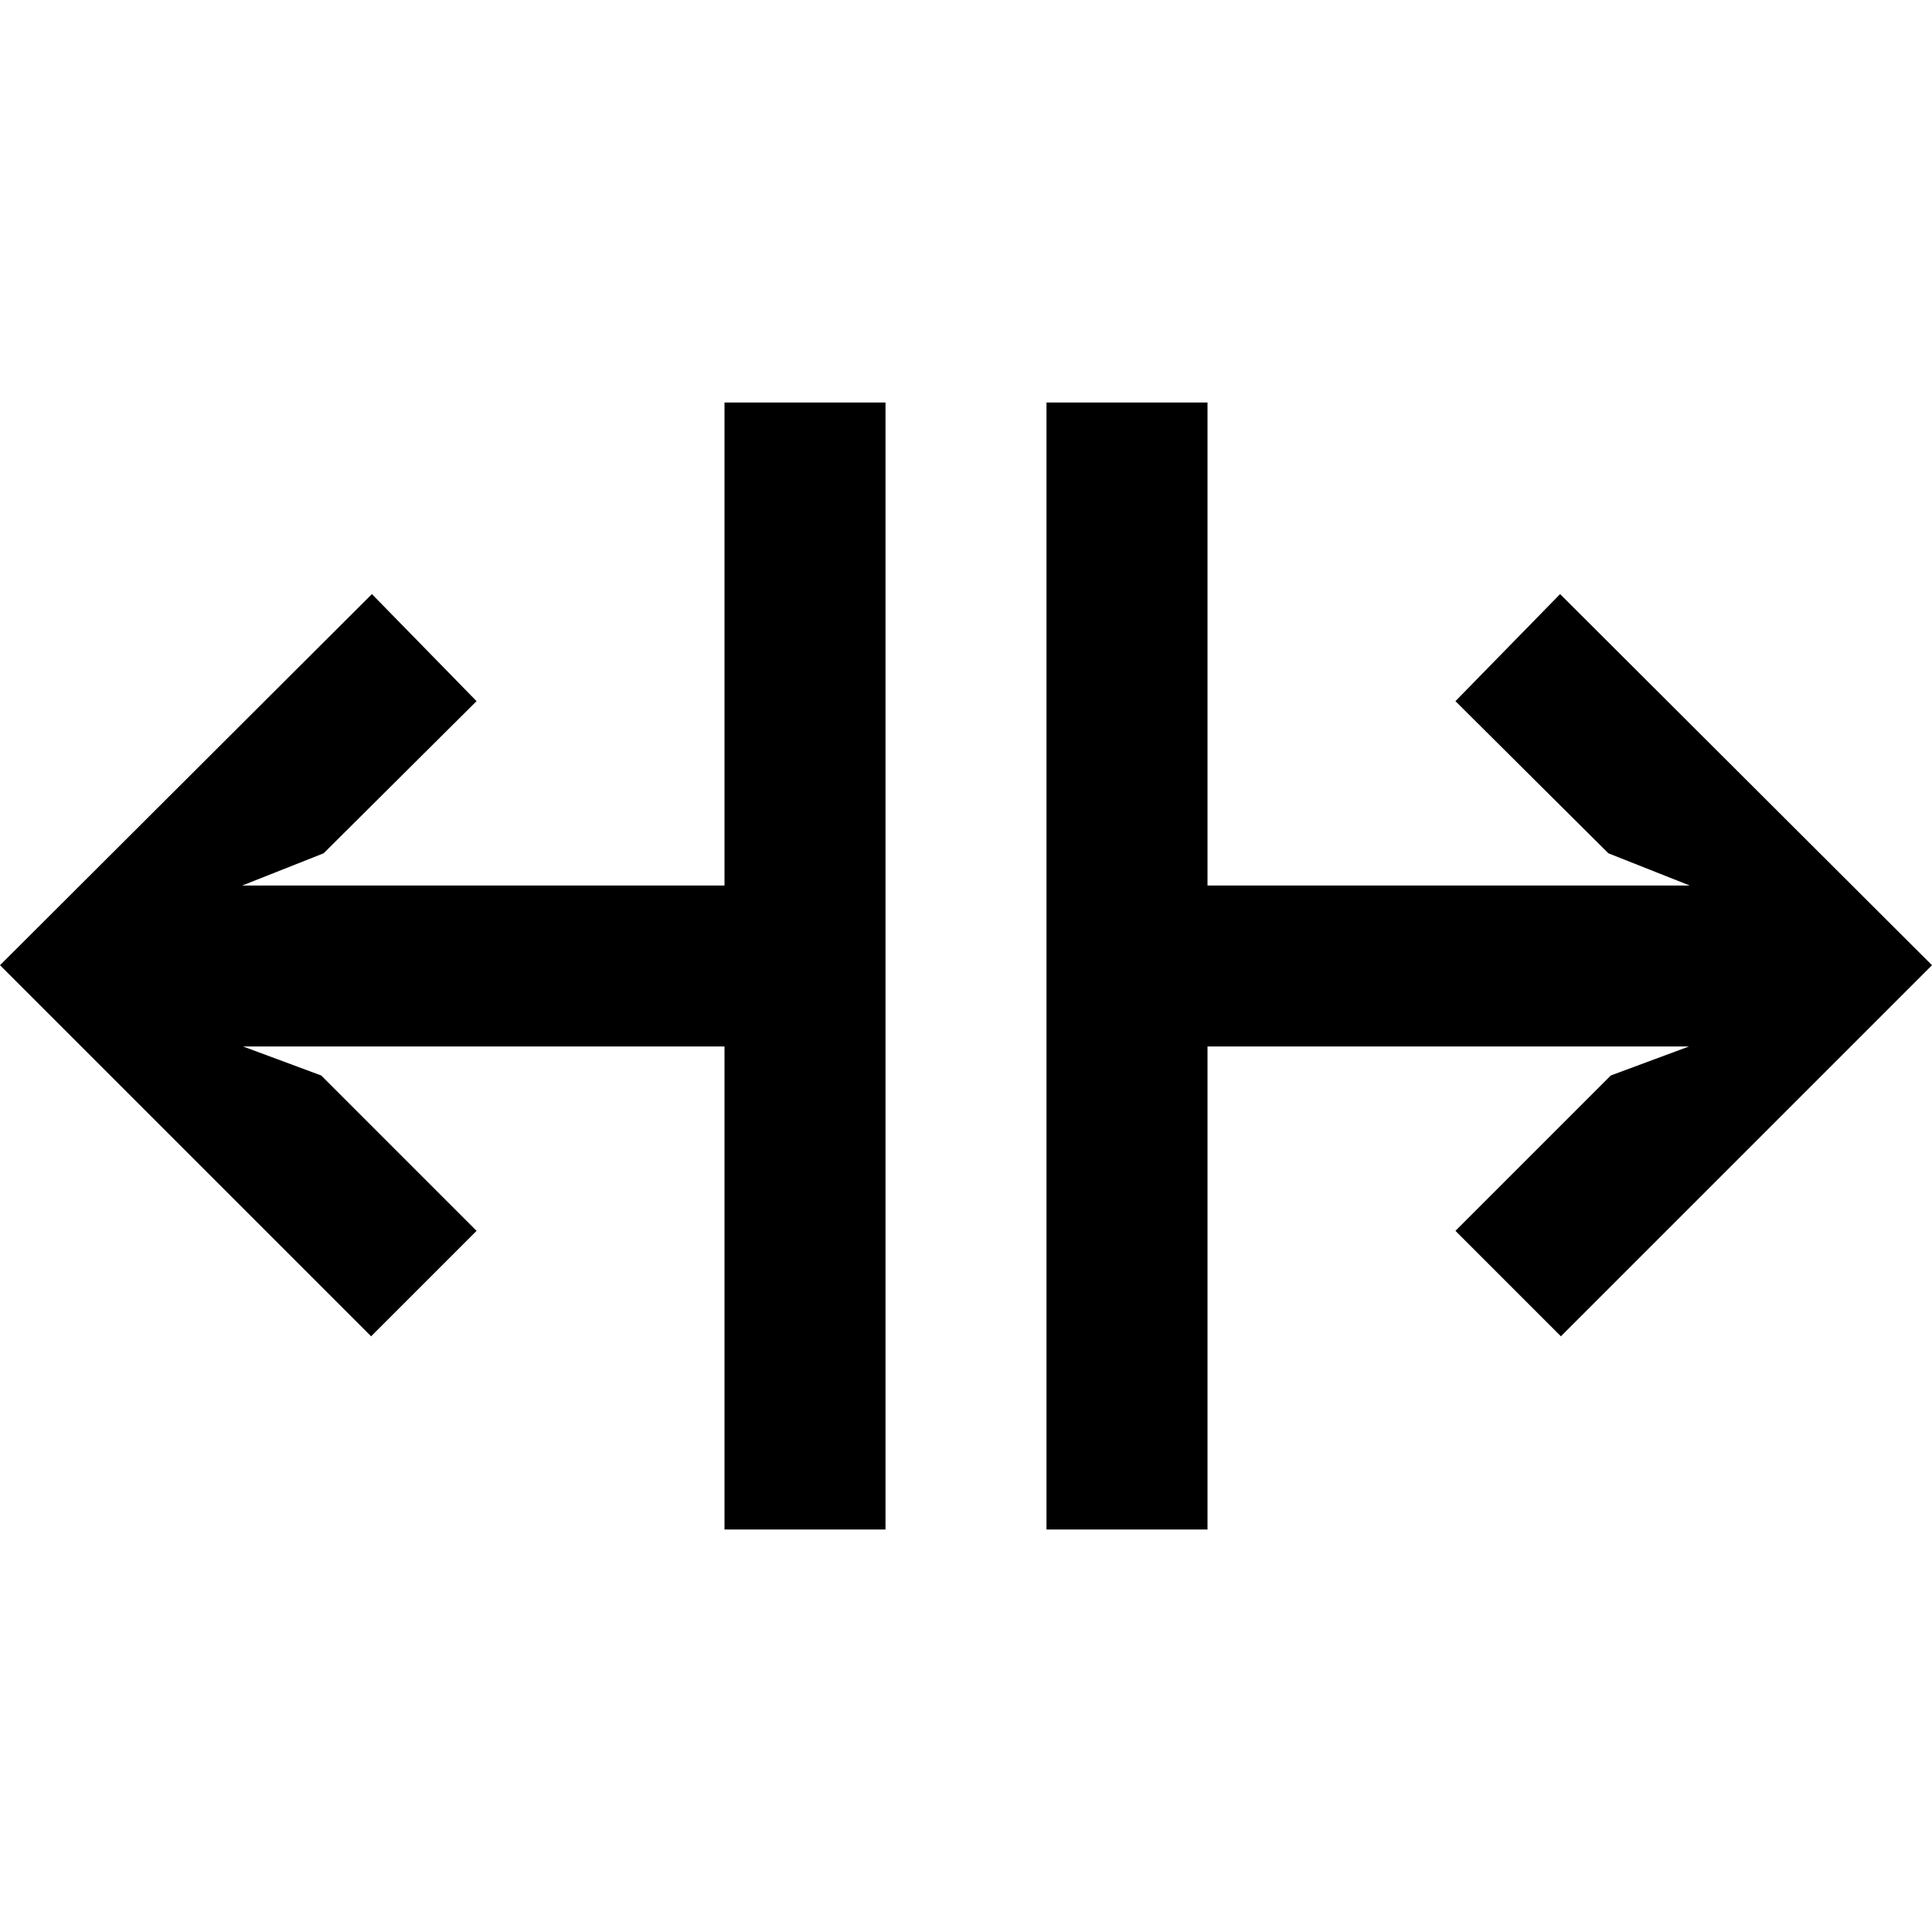
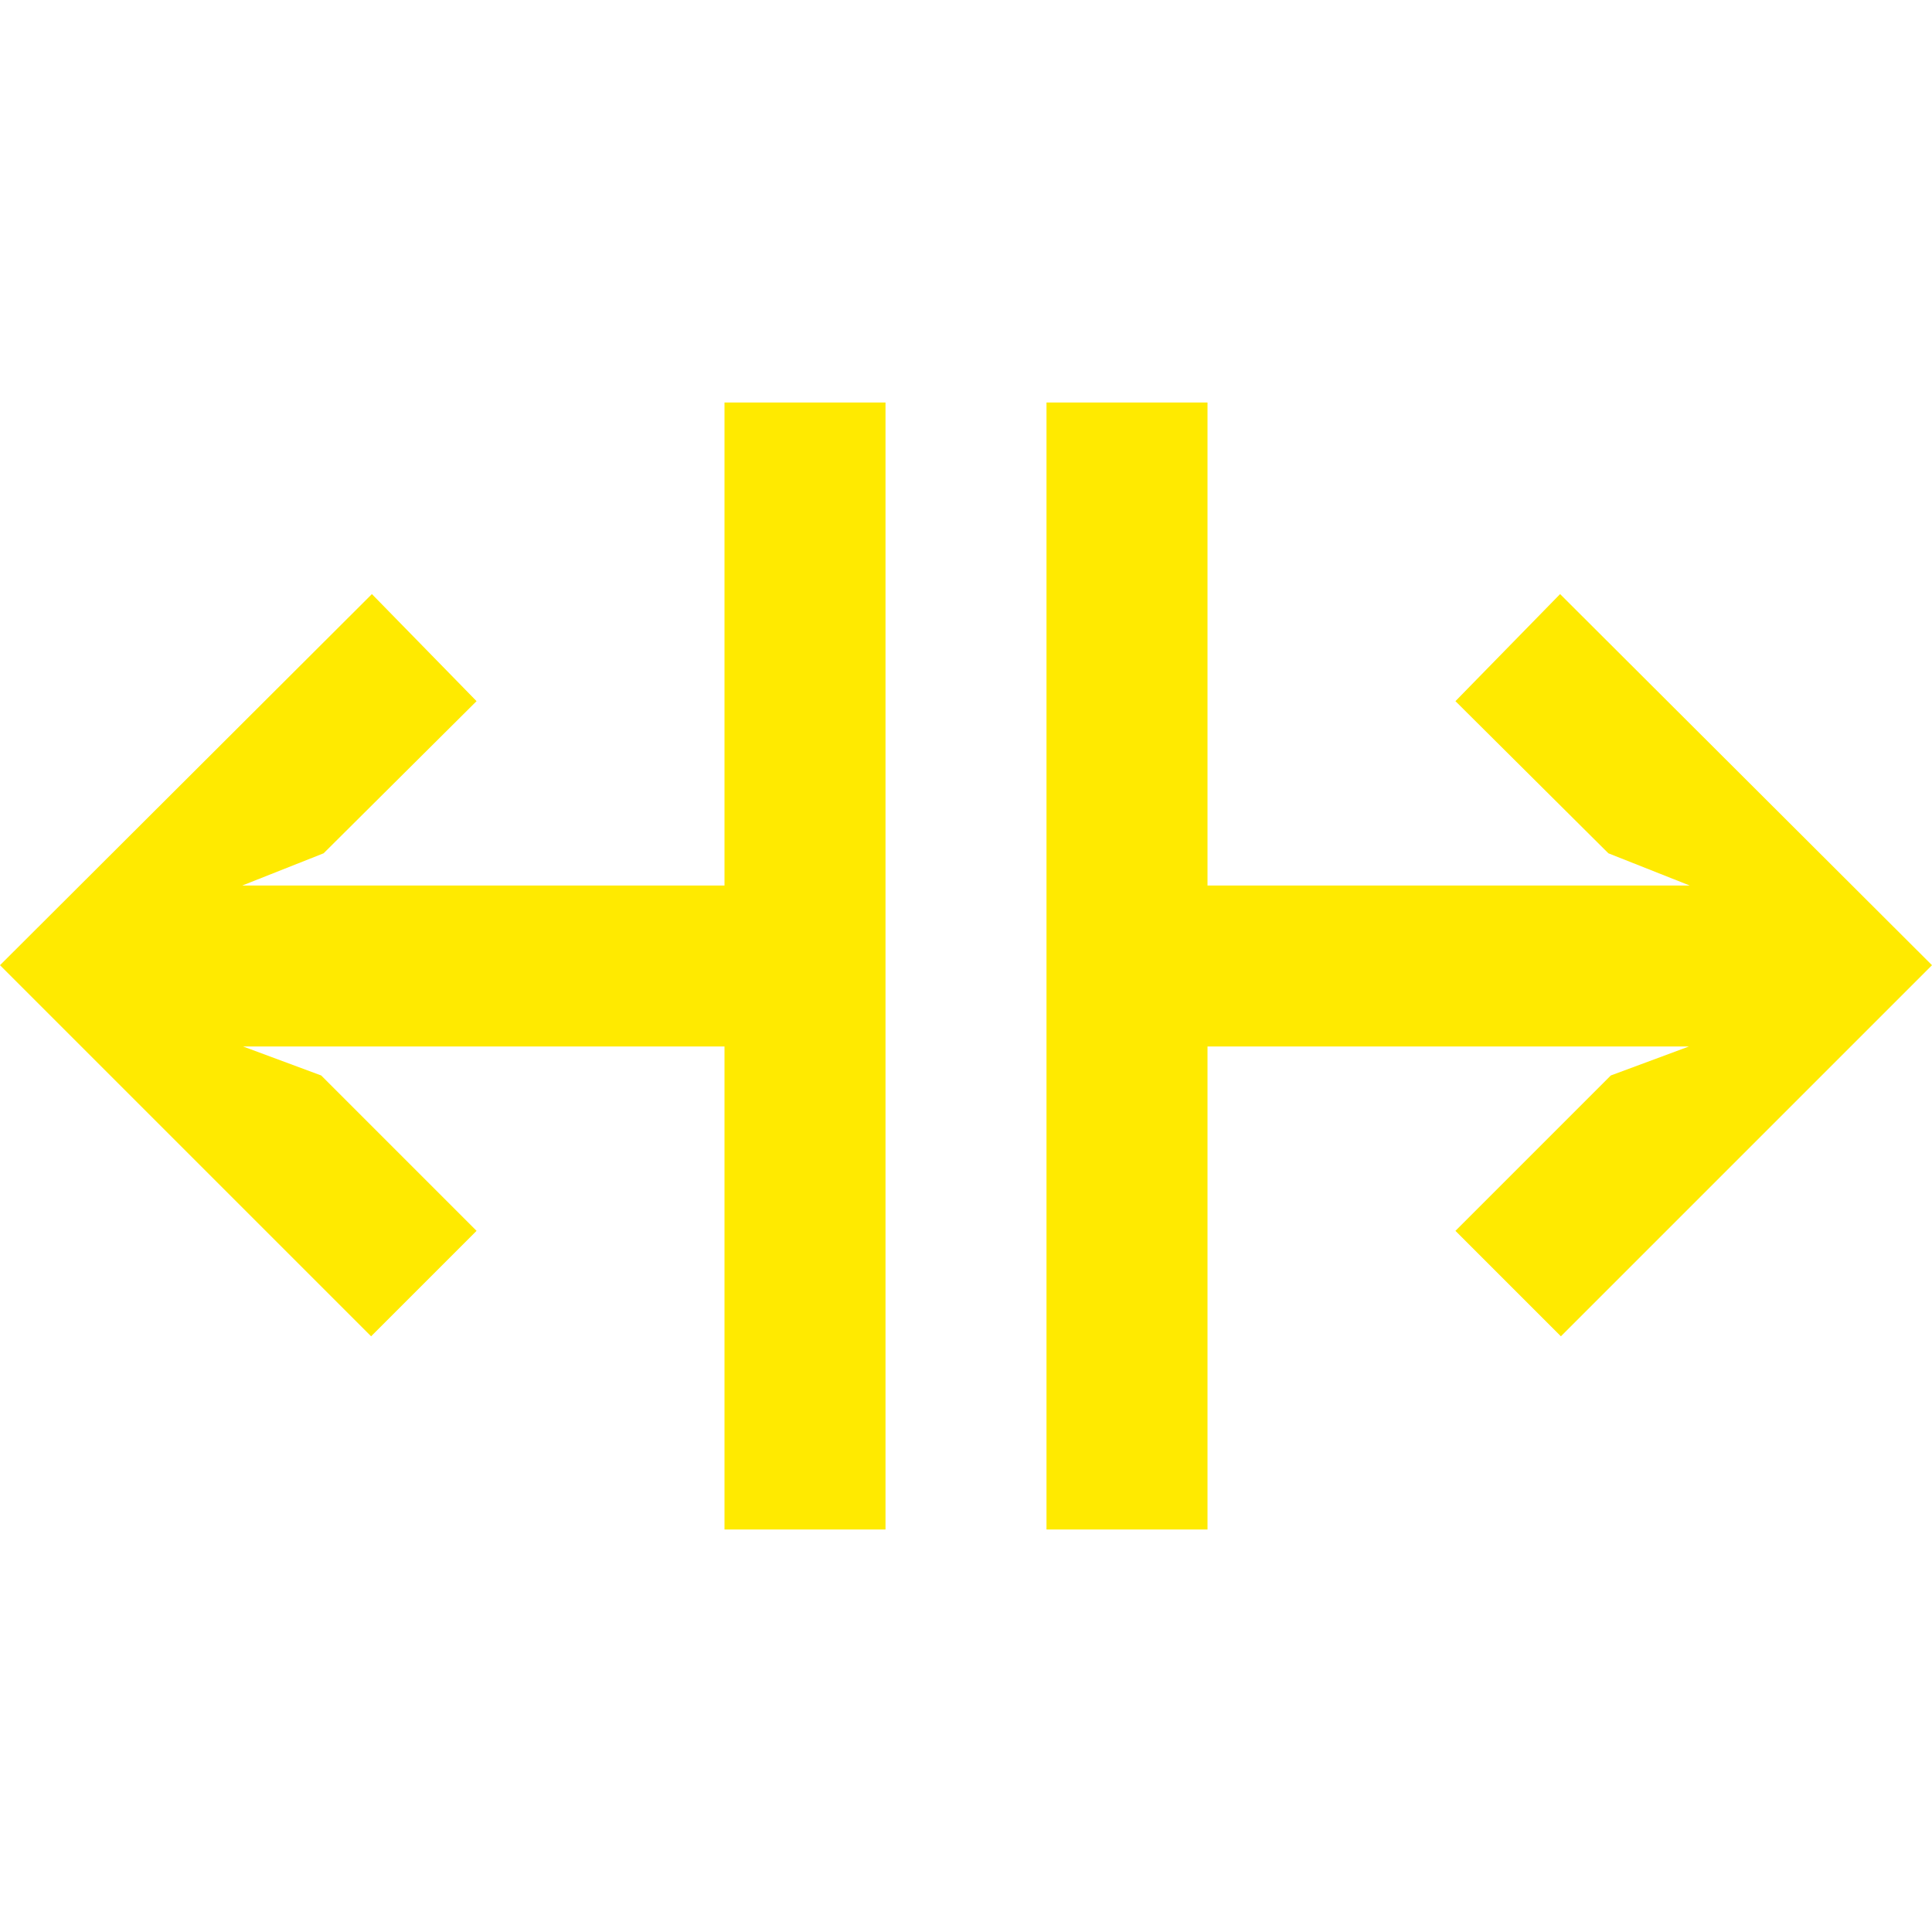
<svg xmlns="http://www.w3.org/2000/svg" viewBox="0 0 512 512">
-   <path d="M215.893 234.667H64.213l21.547-8.534 40.533-40.32L98.56 157.44 0 255.787l98.347 98.346 27.946-27.946-41.173-41.174-20.693-7.68h151.466zM413.44 157.44l-27.733 28.373 40.533 40.32 21.547 8.534h-151.68v42.666h151.466l-20.693 7.68-41.173 41.174 27.946 27.946L512 255.787z" />
-   <path d="M192 106.667h42.667v298.667H192zM277.333 106.667H320v298.667h-42.667z" />
+   <path fill="#ffea00" d="M215.893 234.667H64.213l21.547-8.534 40.533-40.32L98.56 157.44 0 255.787l98.347 98.346 27.946-27.946-41.173-41.174-20.693-7.68h151.466zM413.44 157.44l-27.733 28.373 40.533 40.32 21.547 8.534h-151.68v42.666h151.466l-20.693 7.68-41.173 41.174 27.946 27.946L512 255.787z" />
+   <path fill="#ffea00" d="M192 106.667h42.667v298.667H192zM277.333 106.667H320v298.667h-42.667z" />
</svg>
